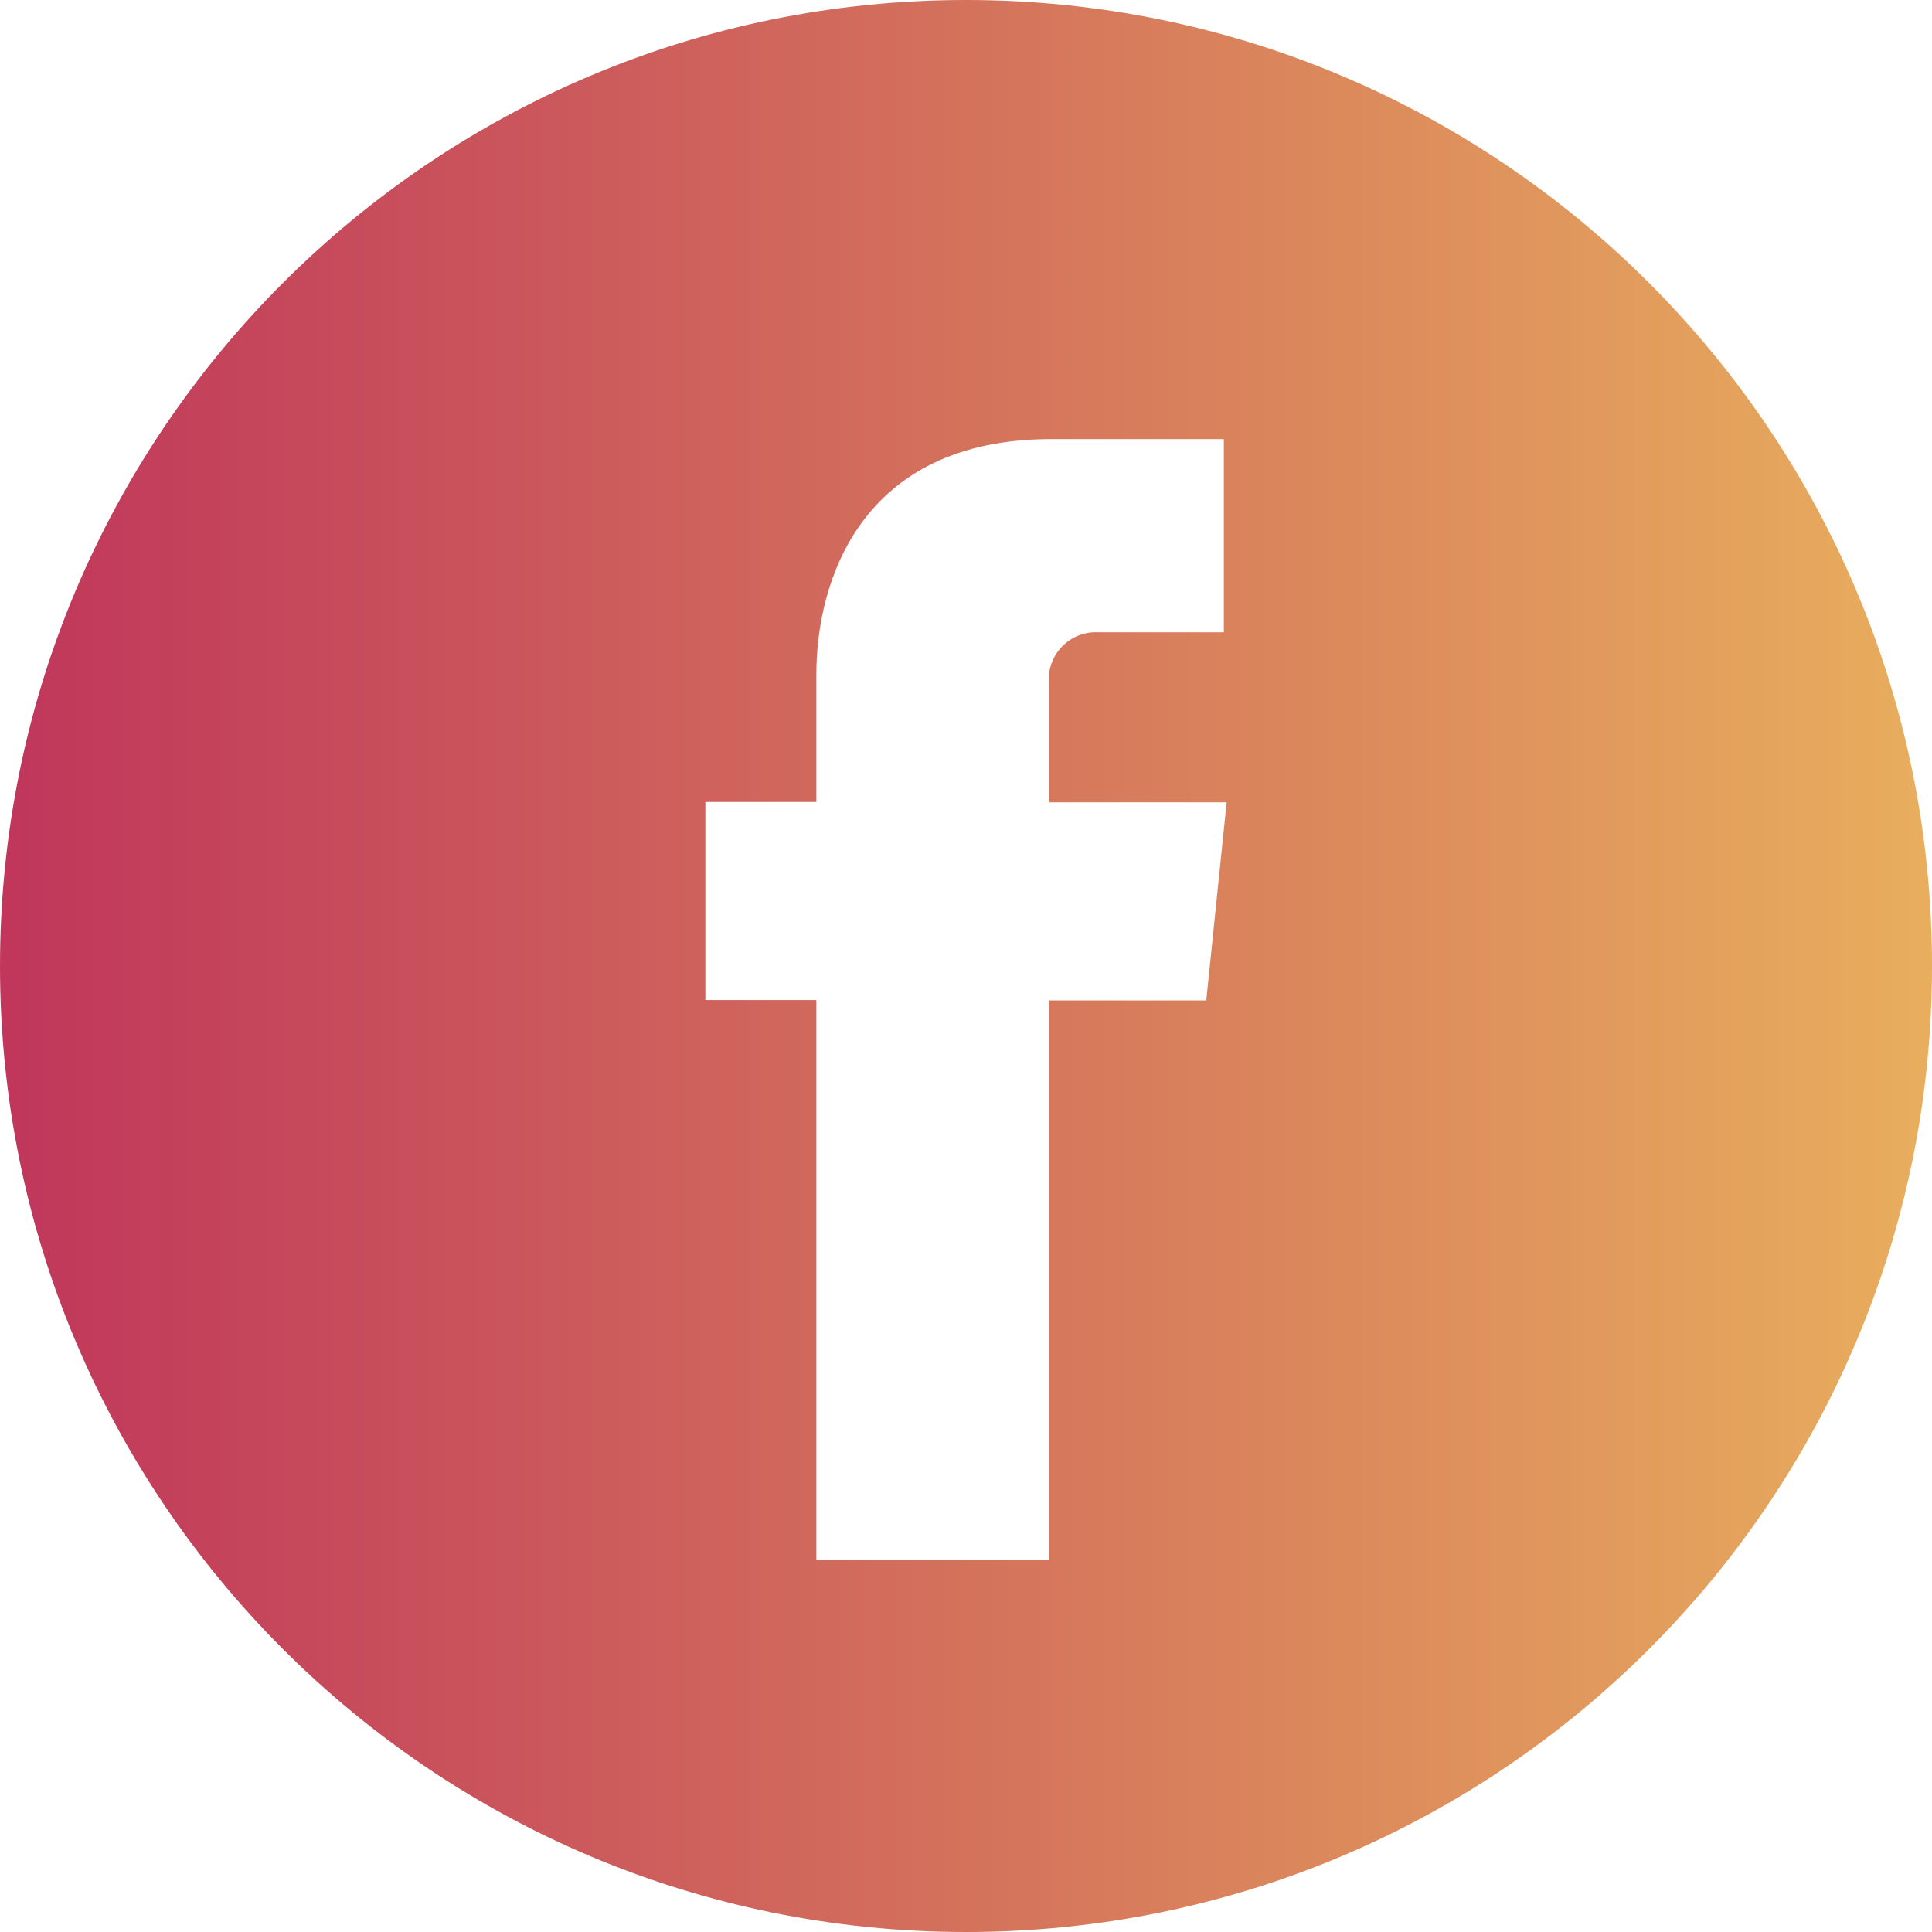
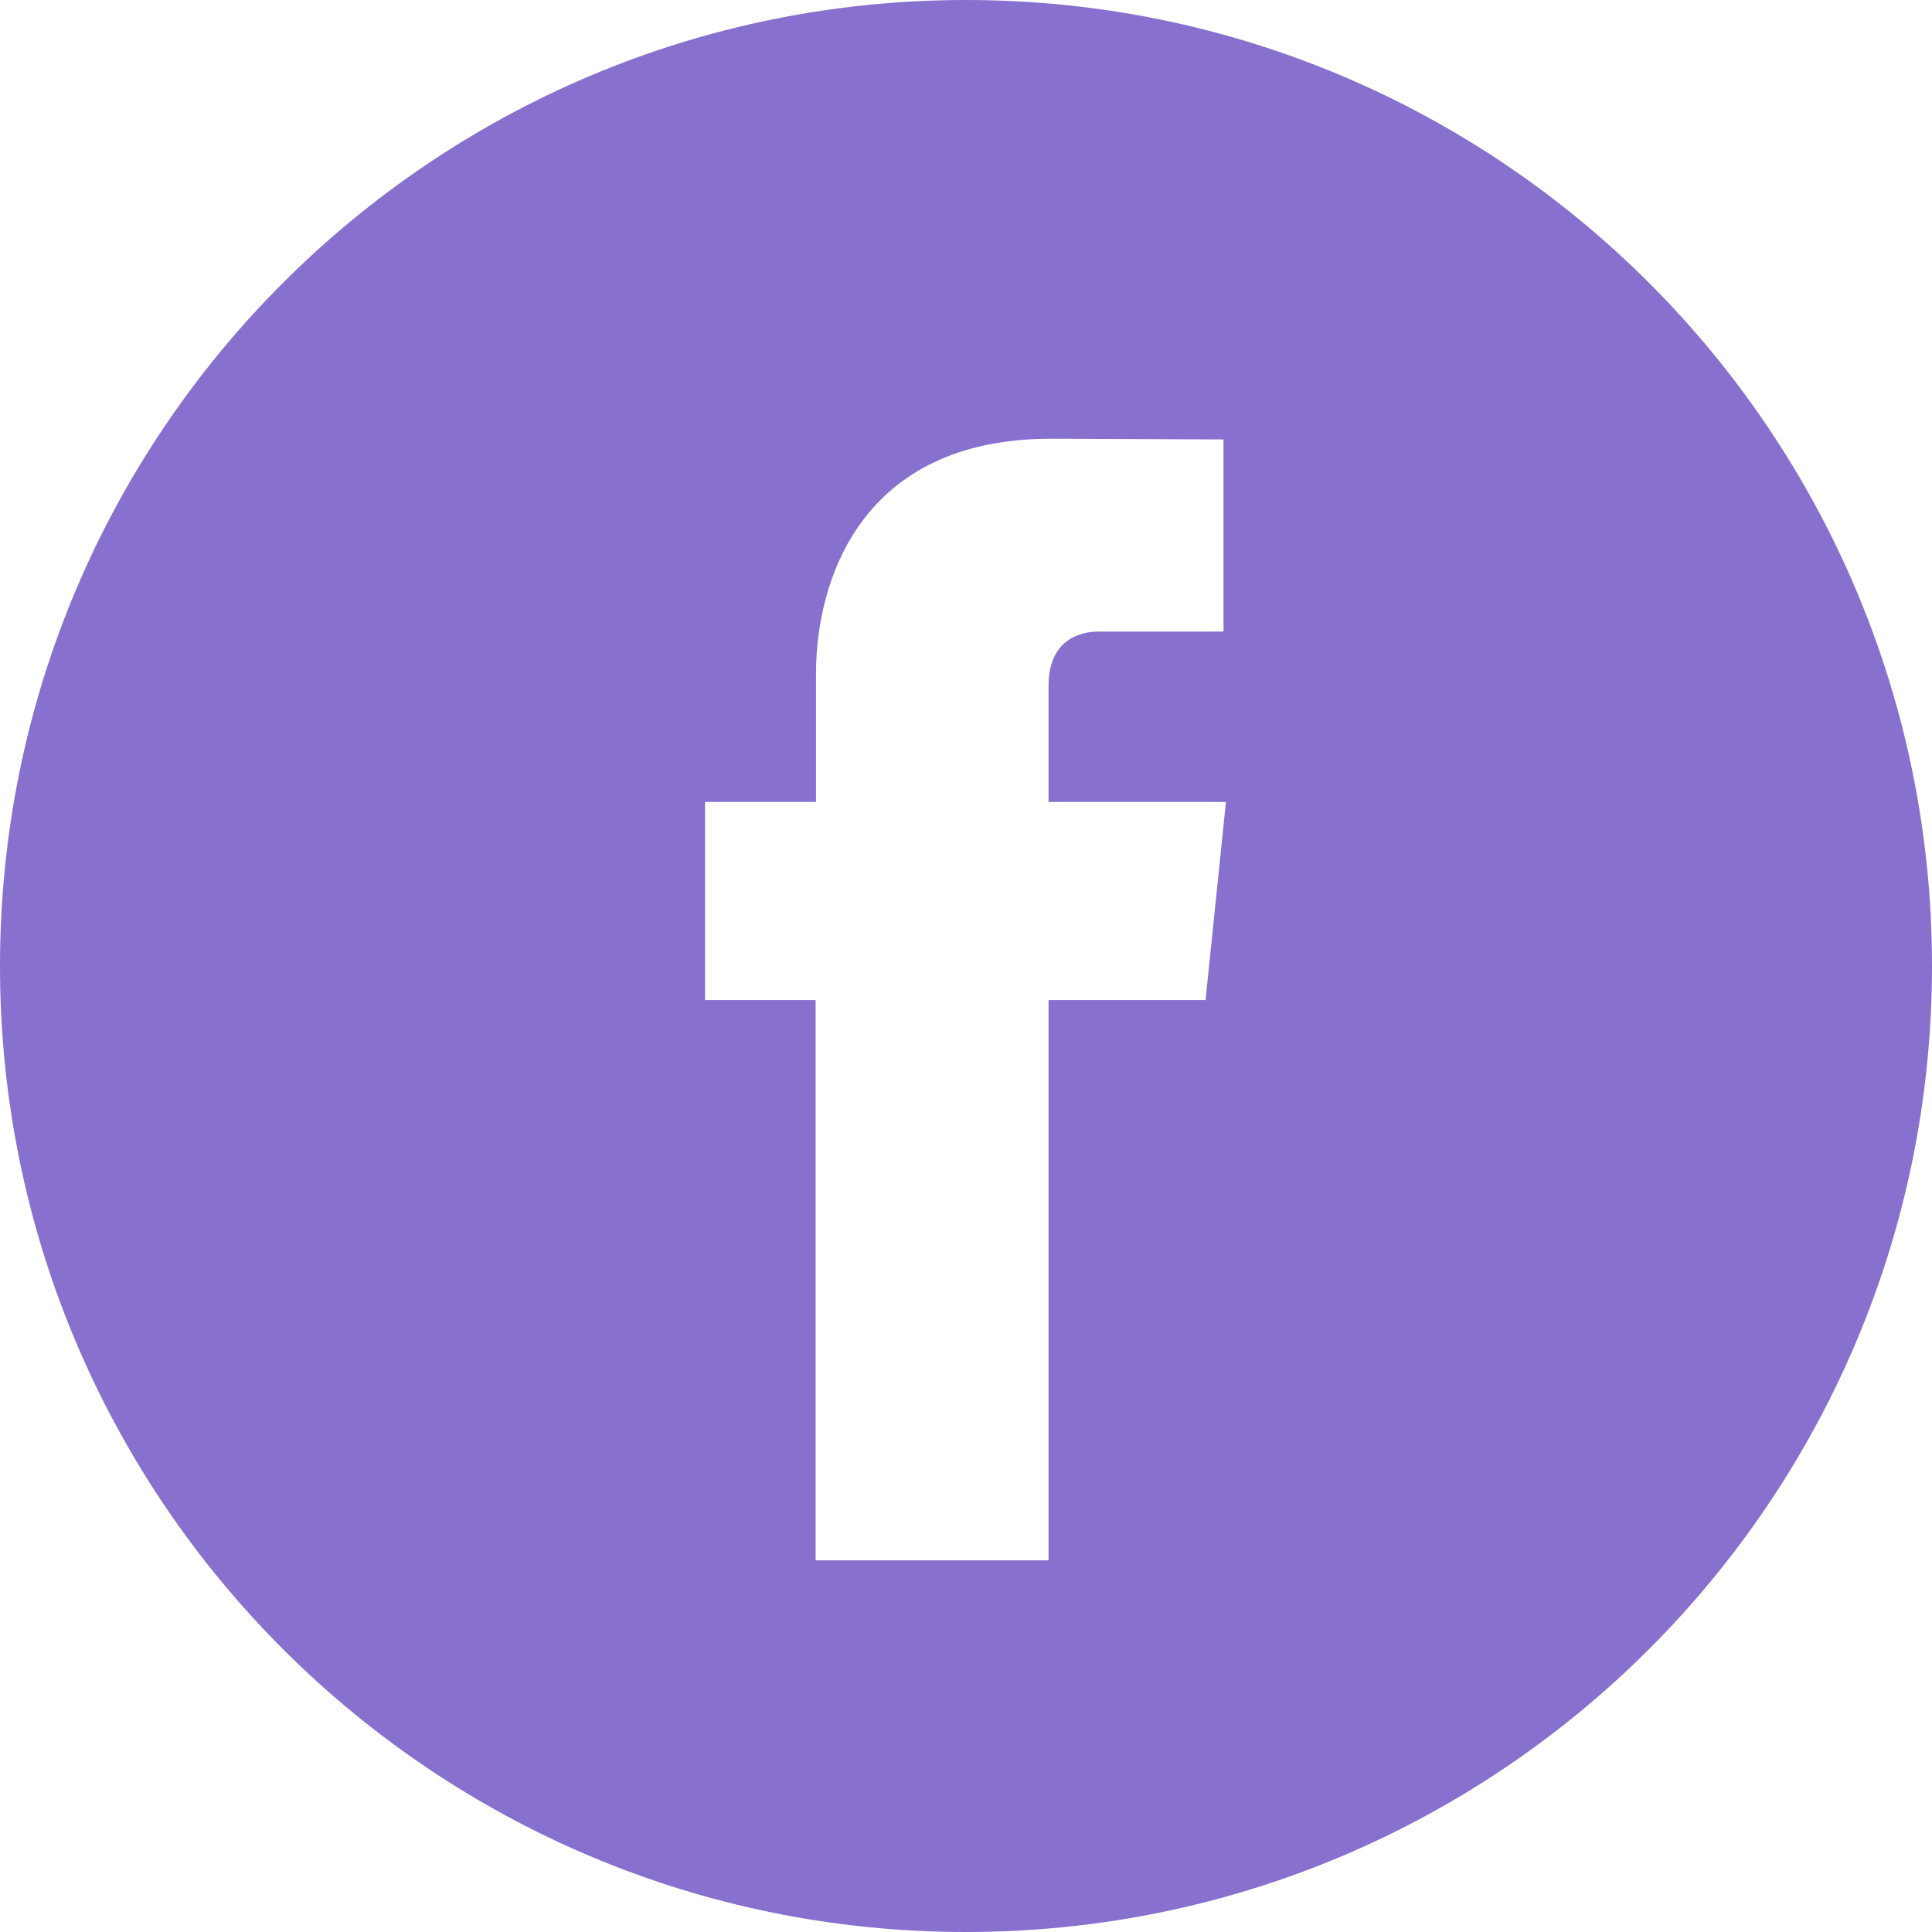
- <svg xmlns="http://www.w3.org/2000/svg" id="bg" viewBox="0 0 55 55">
+ <svg xmlns="http://www.w3.org/2000/svg" id="Layer_1" data-name="Layer 1" viewBox="0 0 55 55">
  <defs>
-     <style>.cls-1{fill:url(#linear-gradient);}</style>
-     <linearGradient id="linear-gradient" y1="27.5" x2="55" y2="27.5" gradientUnits="userSpaceOnUse">
-       <stop offset="0.01" stop-color="#c0375b" />
-       <stop offset="1" stop-color="#e8ae5d" />
-     </linearGradient>
+     <style>
+       .cls-1 {
+         fill: #8770ce;
+         stroke-width: 0px;
+       }
+     </style>
  </defs>
-   <path class="cls-1" d="M27.5,55h0A27.5,27.5,0,0,0,55,27.5h0A27.5,27.5,0,0,0,27.5,0h0A27.5,27.5,0,0,0,0,27.5H0A27.5,27.5,0,0,0,27.5,55ZM20.08,22.83h3.16V19.19c0-2.61,1.24-6.69,6.69-6.69h4.91V18H31.27a1.34,1.34,0,0,0-1.4,1.53v3.31h5.05l-.58,5.64H29.87V44.41H23.24V28.47H20.08Z" />
+   <path class="cls-1" d="M27.5,55h0c15.19,0,27.5-12.31,27.5-27.5h0C55,12.31,42.69,0,27.5,0h0C12.31,0,0,12.31,0,27.5h0c0,15.19,12.31,27.5,27.5,27.5ZM20.08,22.83h3.15v-3.65c0-2.61,1.24-6.69,6.69-6.69l4.91.02v5.47h-3.57c-.58,0-1.41.29-1.41,1.54v3.31h5.05l-.58,5.64h-4.47v15.95h-6.63v-15.95h-3.15v-5.64Z" />
</svg>
